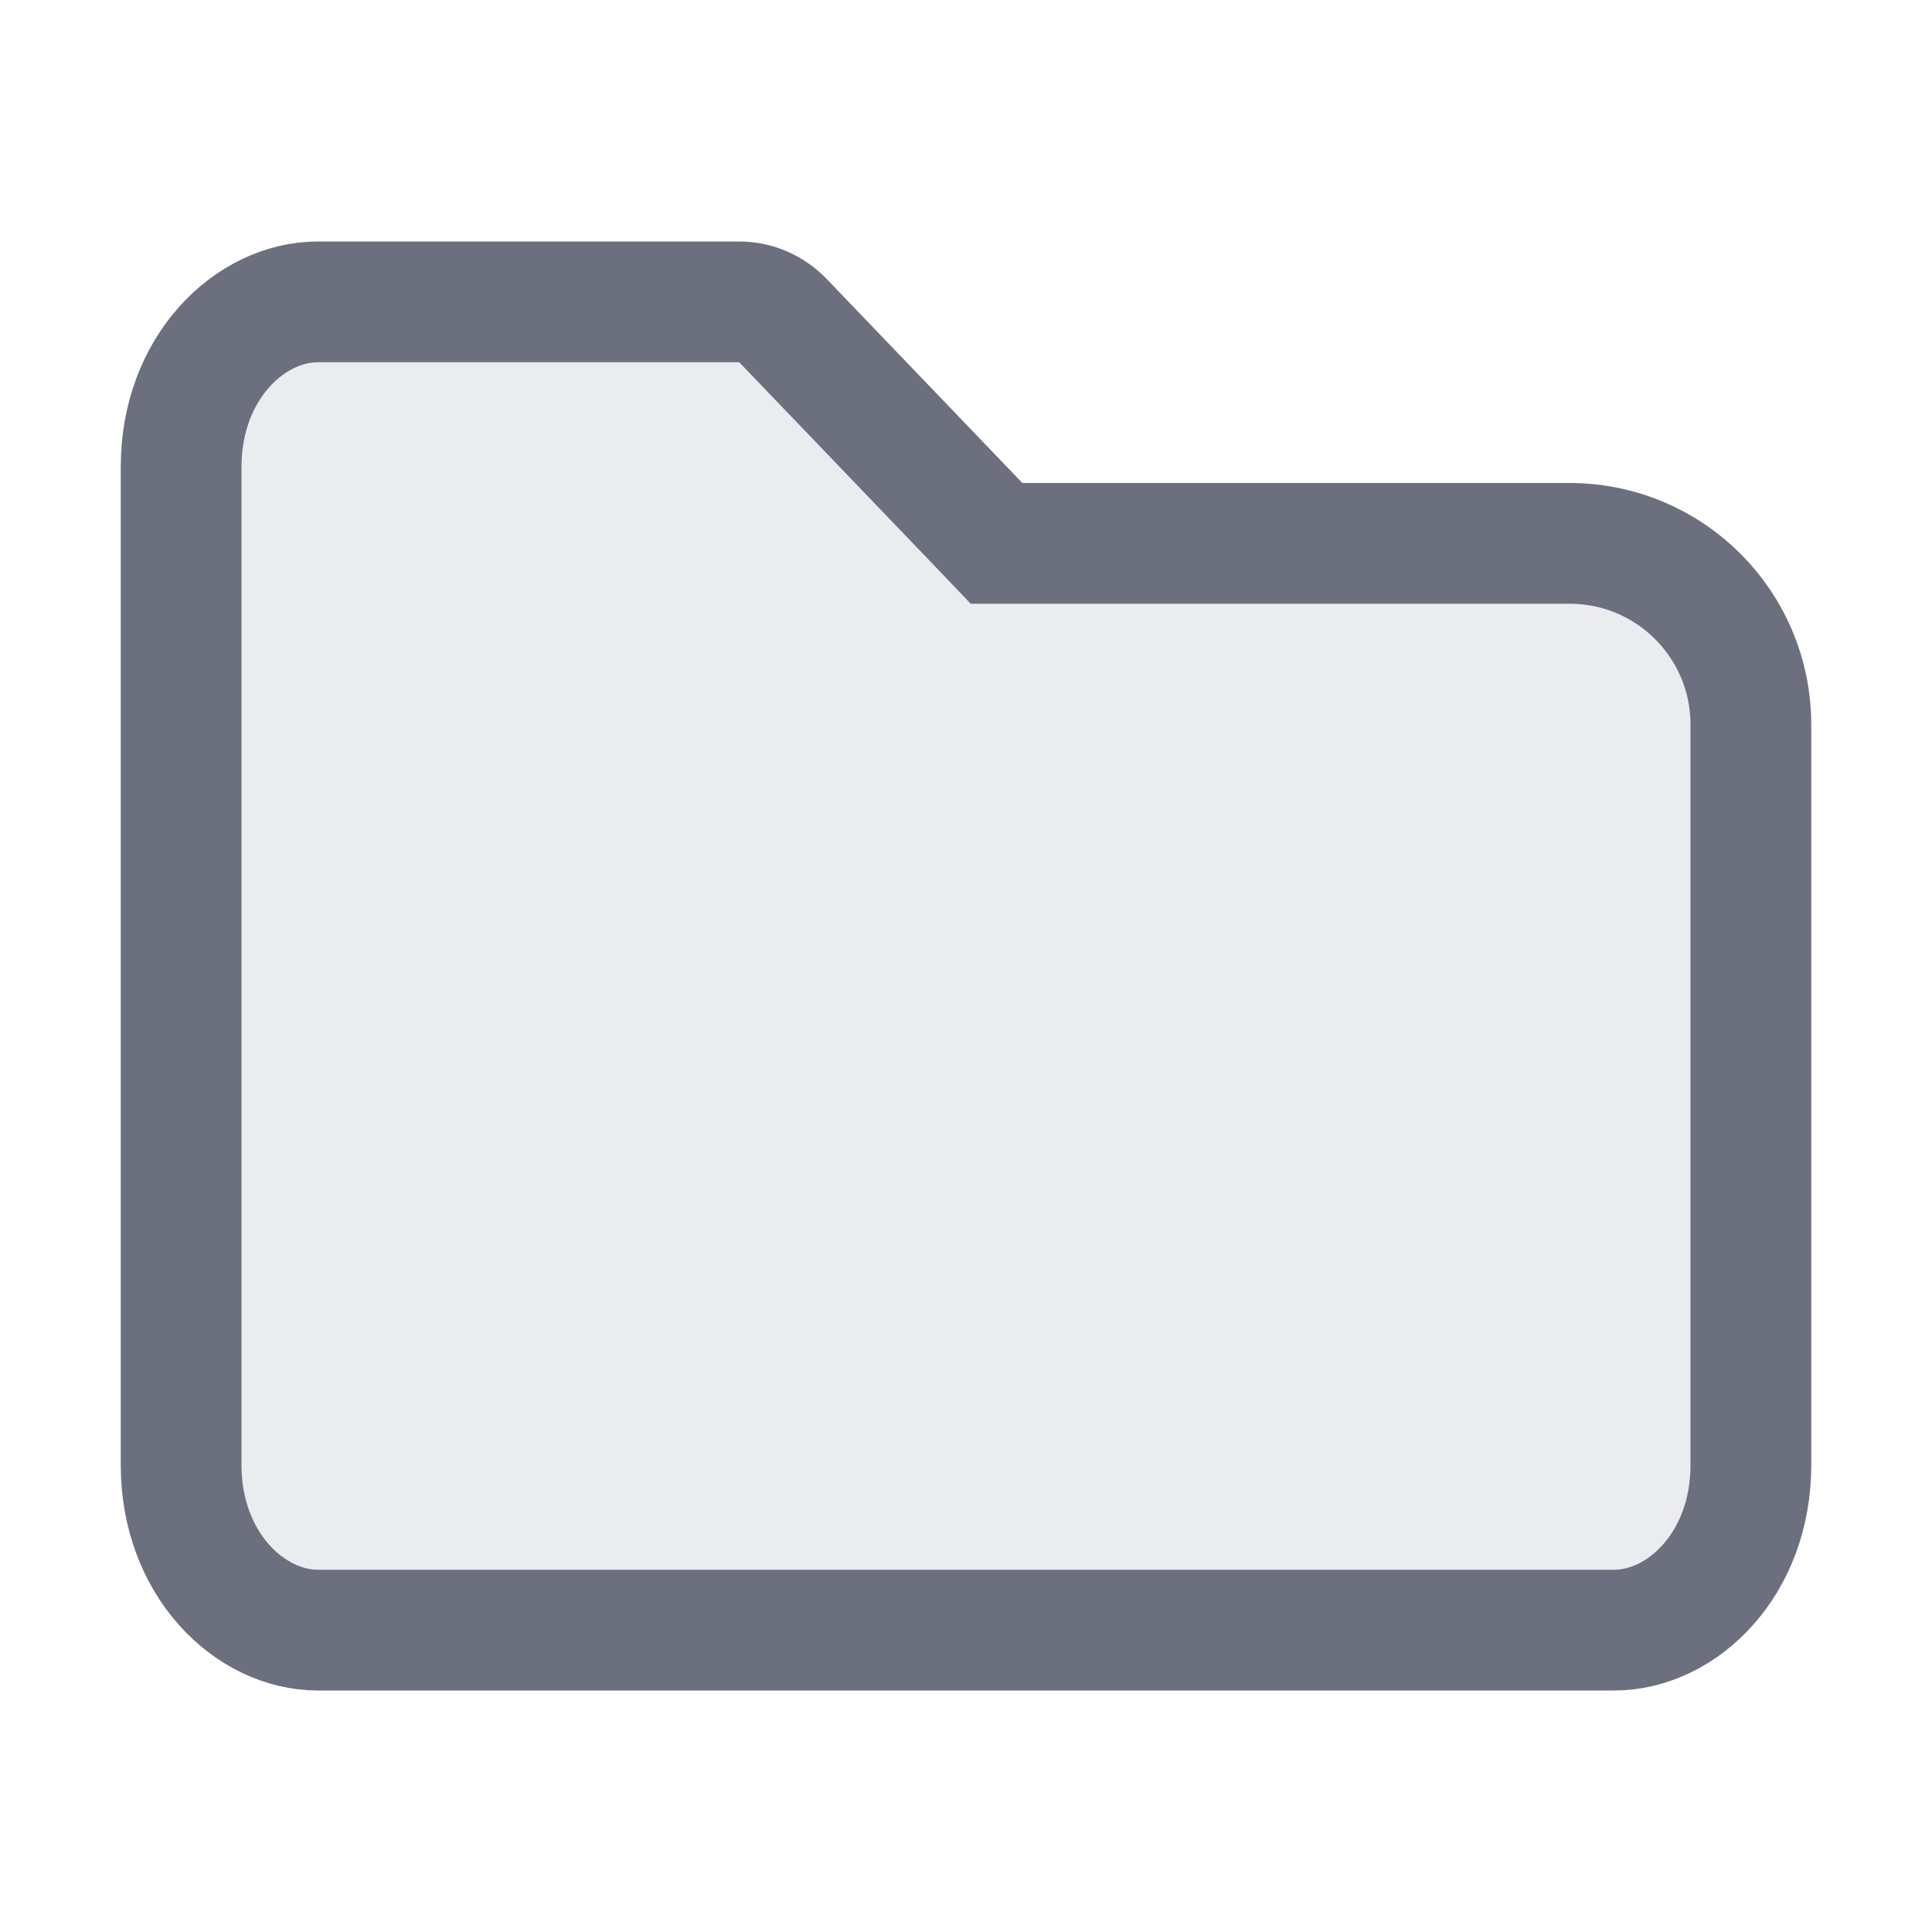
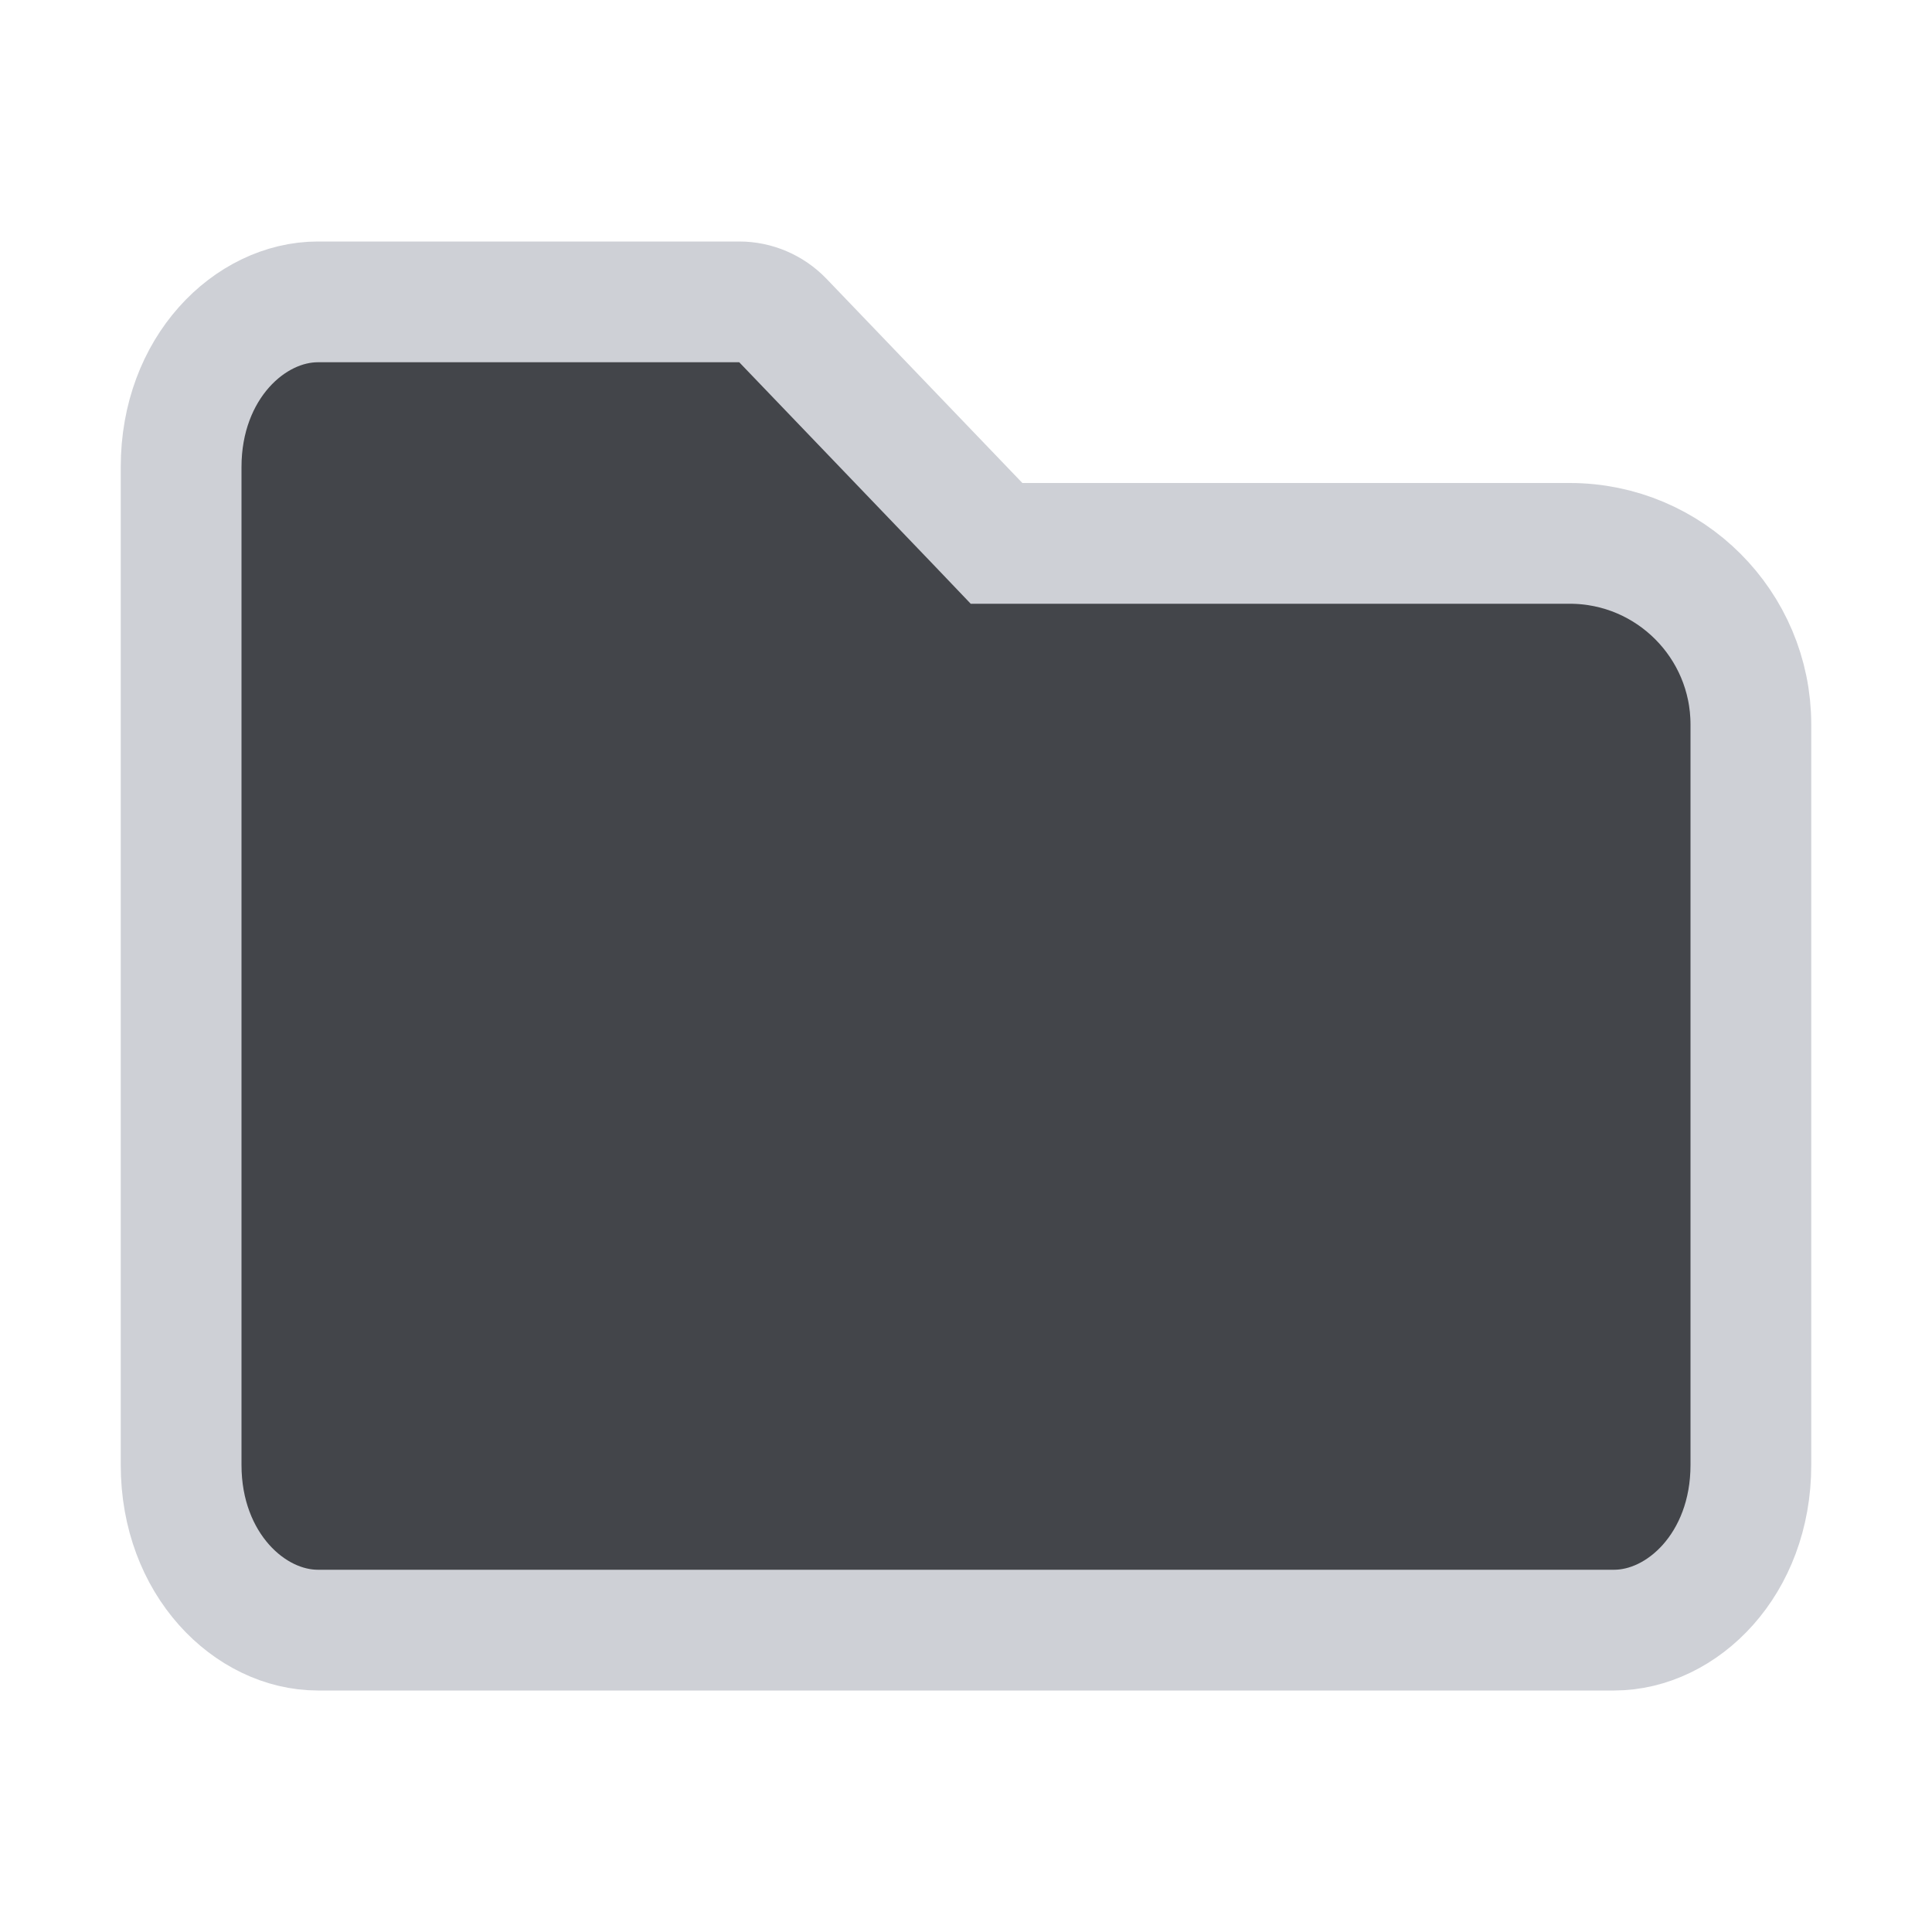
<svg xmlns="http://www.w3.org/2000/svg" width="16" height="16" viewBox="0 0 16 16" fill="none">
-   <path d="M8.106 4.346L8.253 4.5H8.467H13C13.828 4.5 14.5 5.172 14.5 6V12.133C14.5 12.953 13.932 13.5 13.367 13.5H2.633C2.068 13.5 1.5 12.953 1.5 12.133V3.867C1.5 3.047 2.068 2.5 2.633 2.5H6.122C6.258 2.5 6.388 2.556 6.483 2.654L8.106 4.346Z" fill="#EBECF0" stroke="#6C707E" />
+   <path d="M8.106 4.346L8.253 4.5H8.467H13C13.828 4.5 14.5 5.172 14.5 6V12.133C14.5 12.953 13.932 13.5 13.367 13.5H2.633C2.068 13.5 1.5 12.953 1.5 12.133V3.867C1.5 3.047 2.068 2.5 2.633 2.5H6.122C6.258 2.5 6.388 2.556 6.483 2.654L8.106 4.346Z" fill="#43454A" stroke="#CED0D6" />
</svg>
